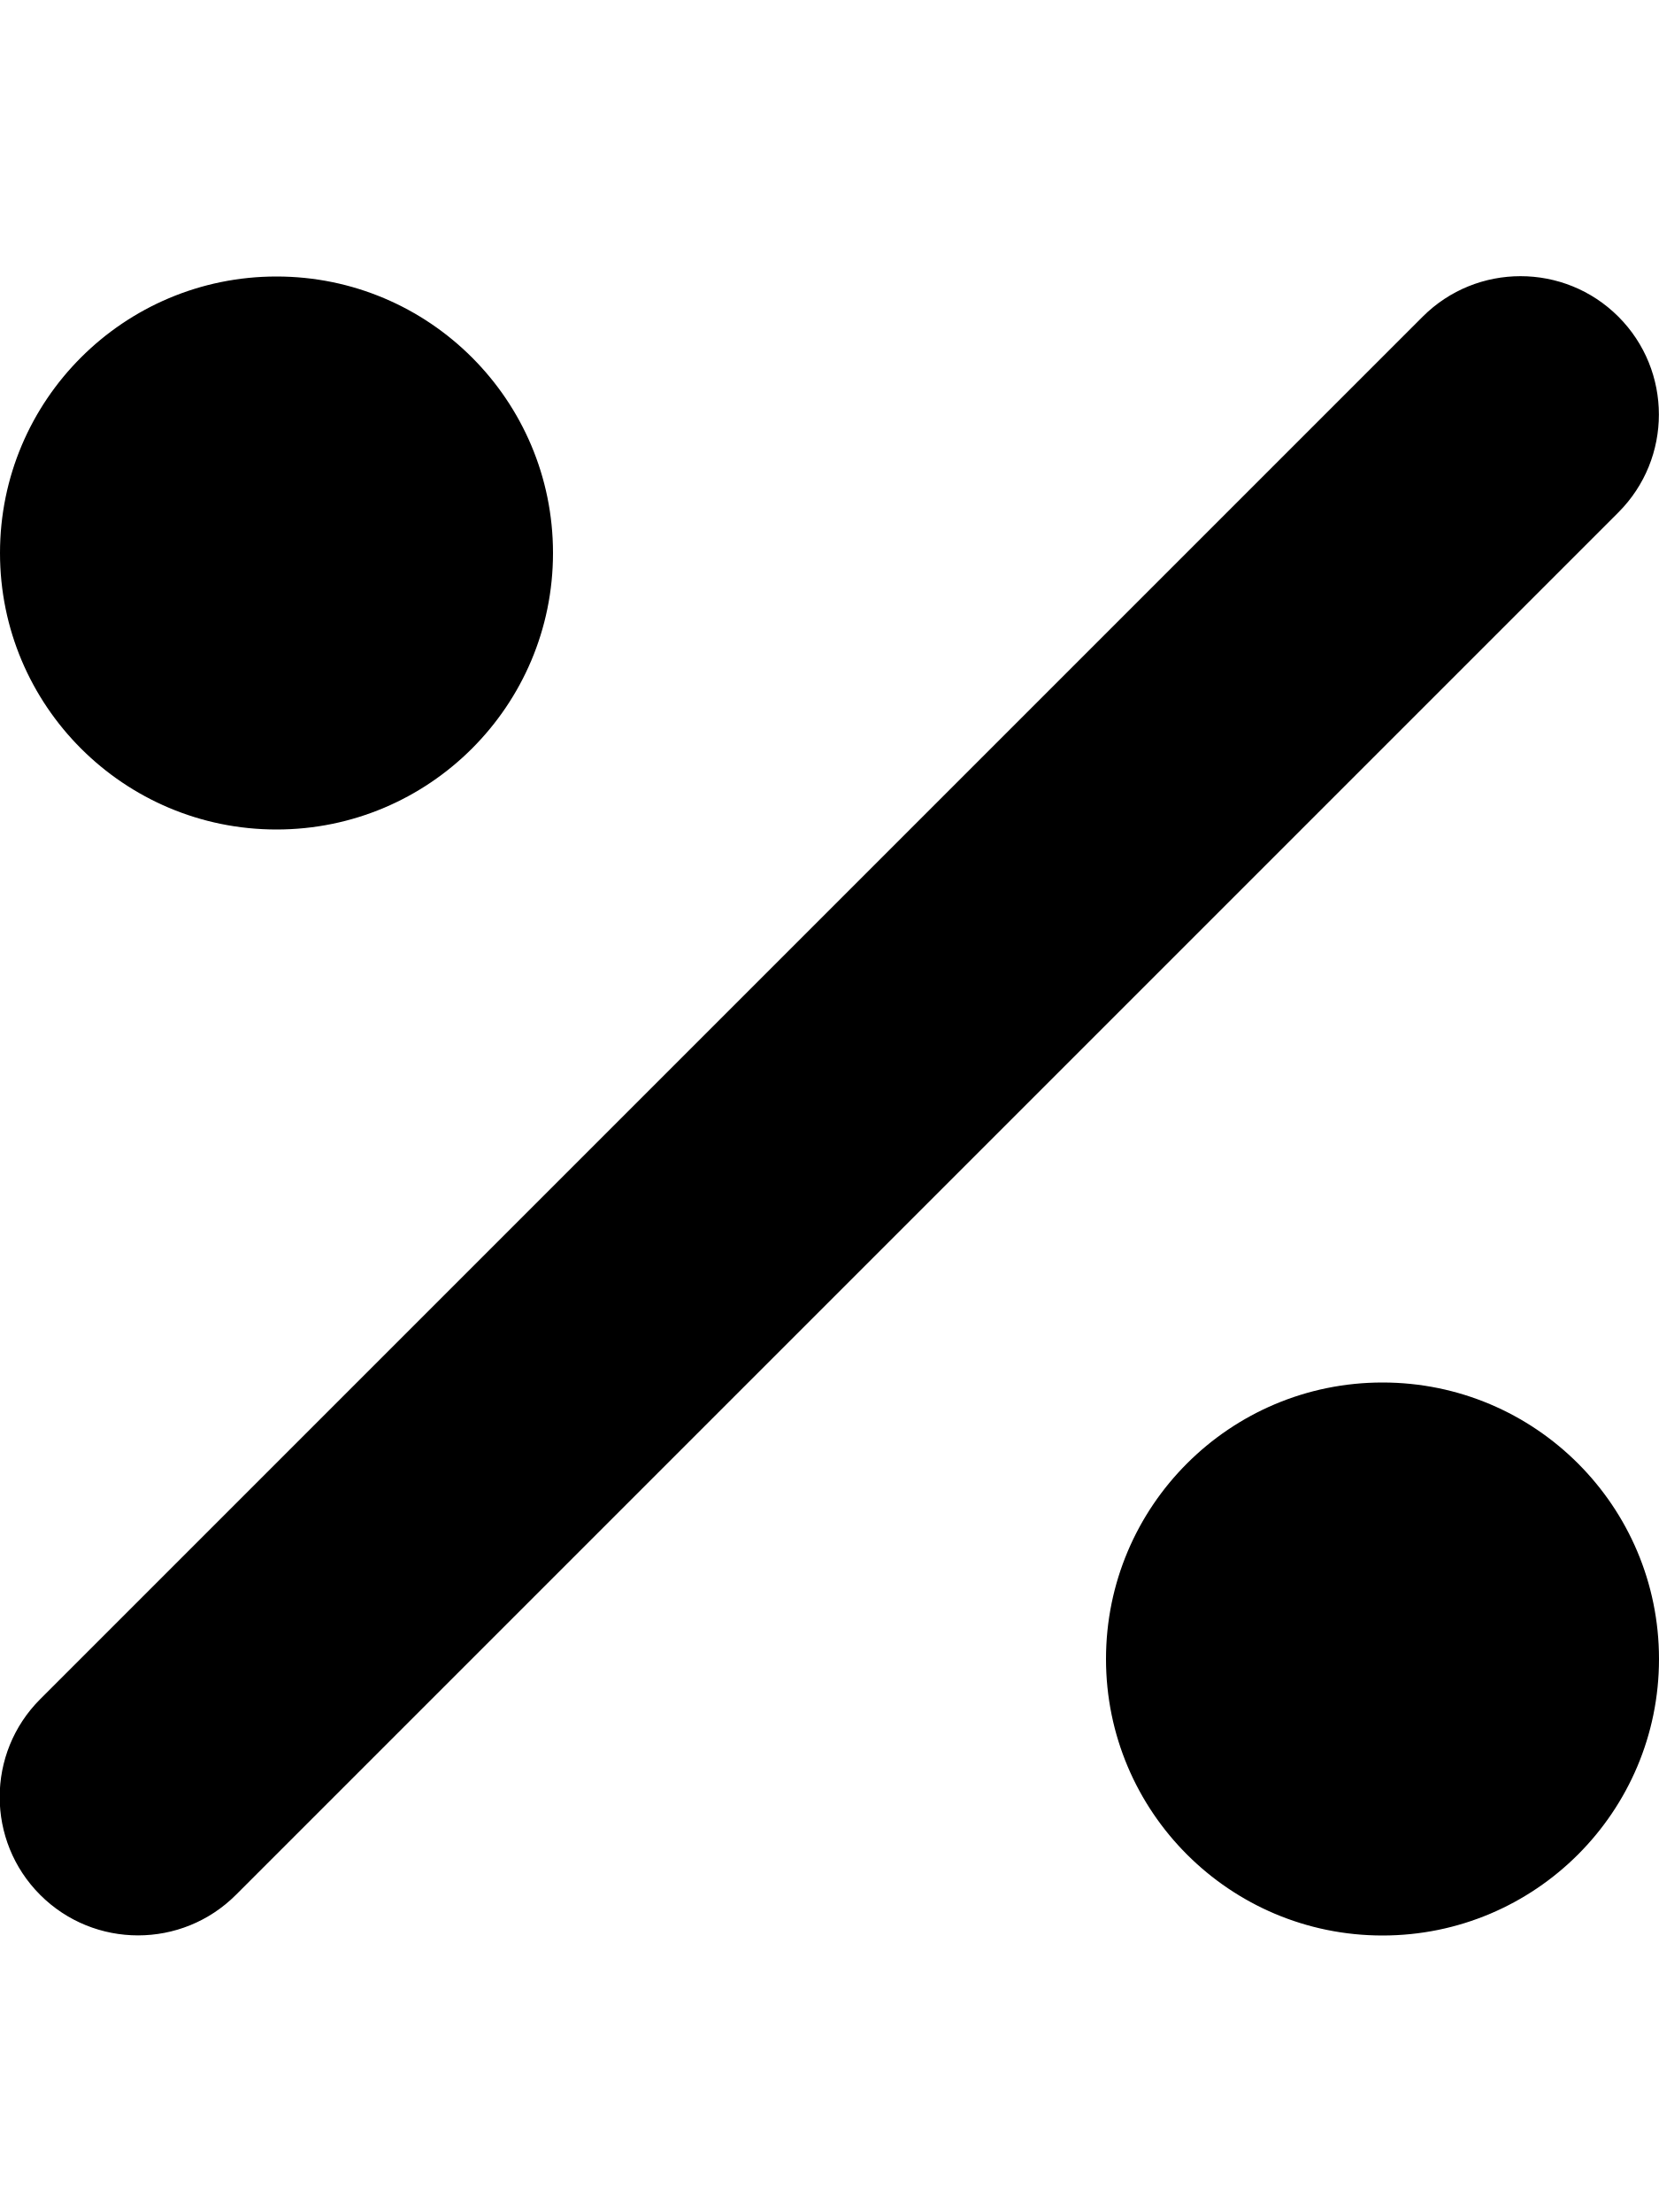
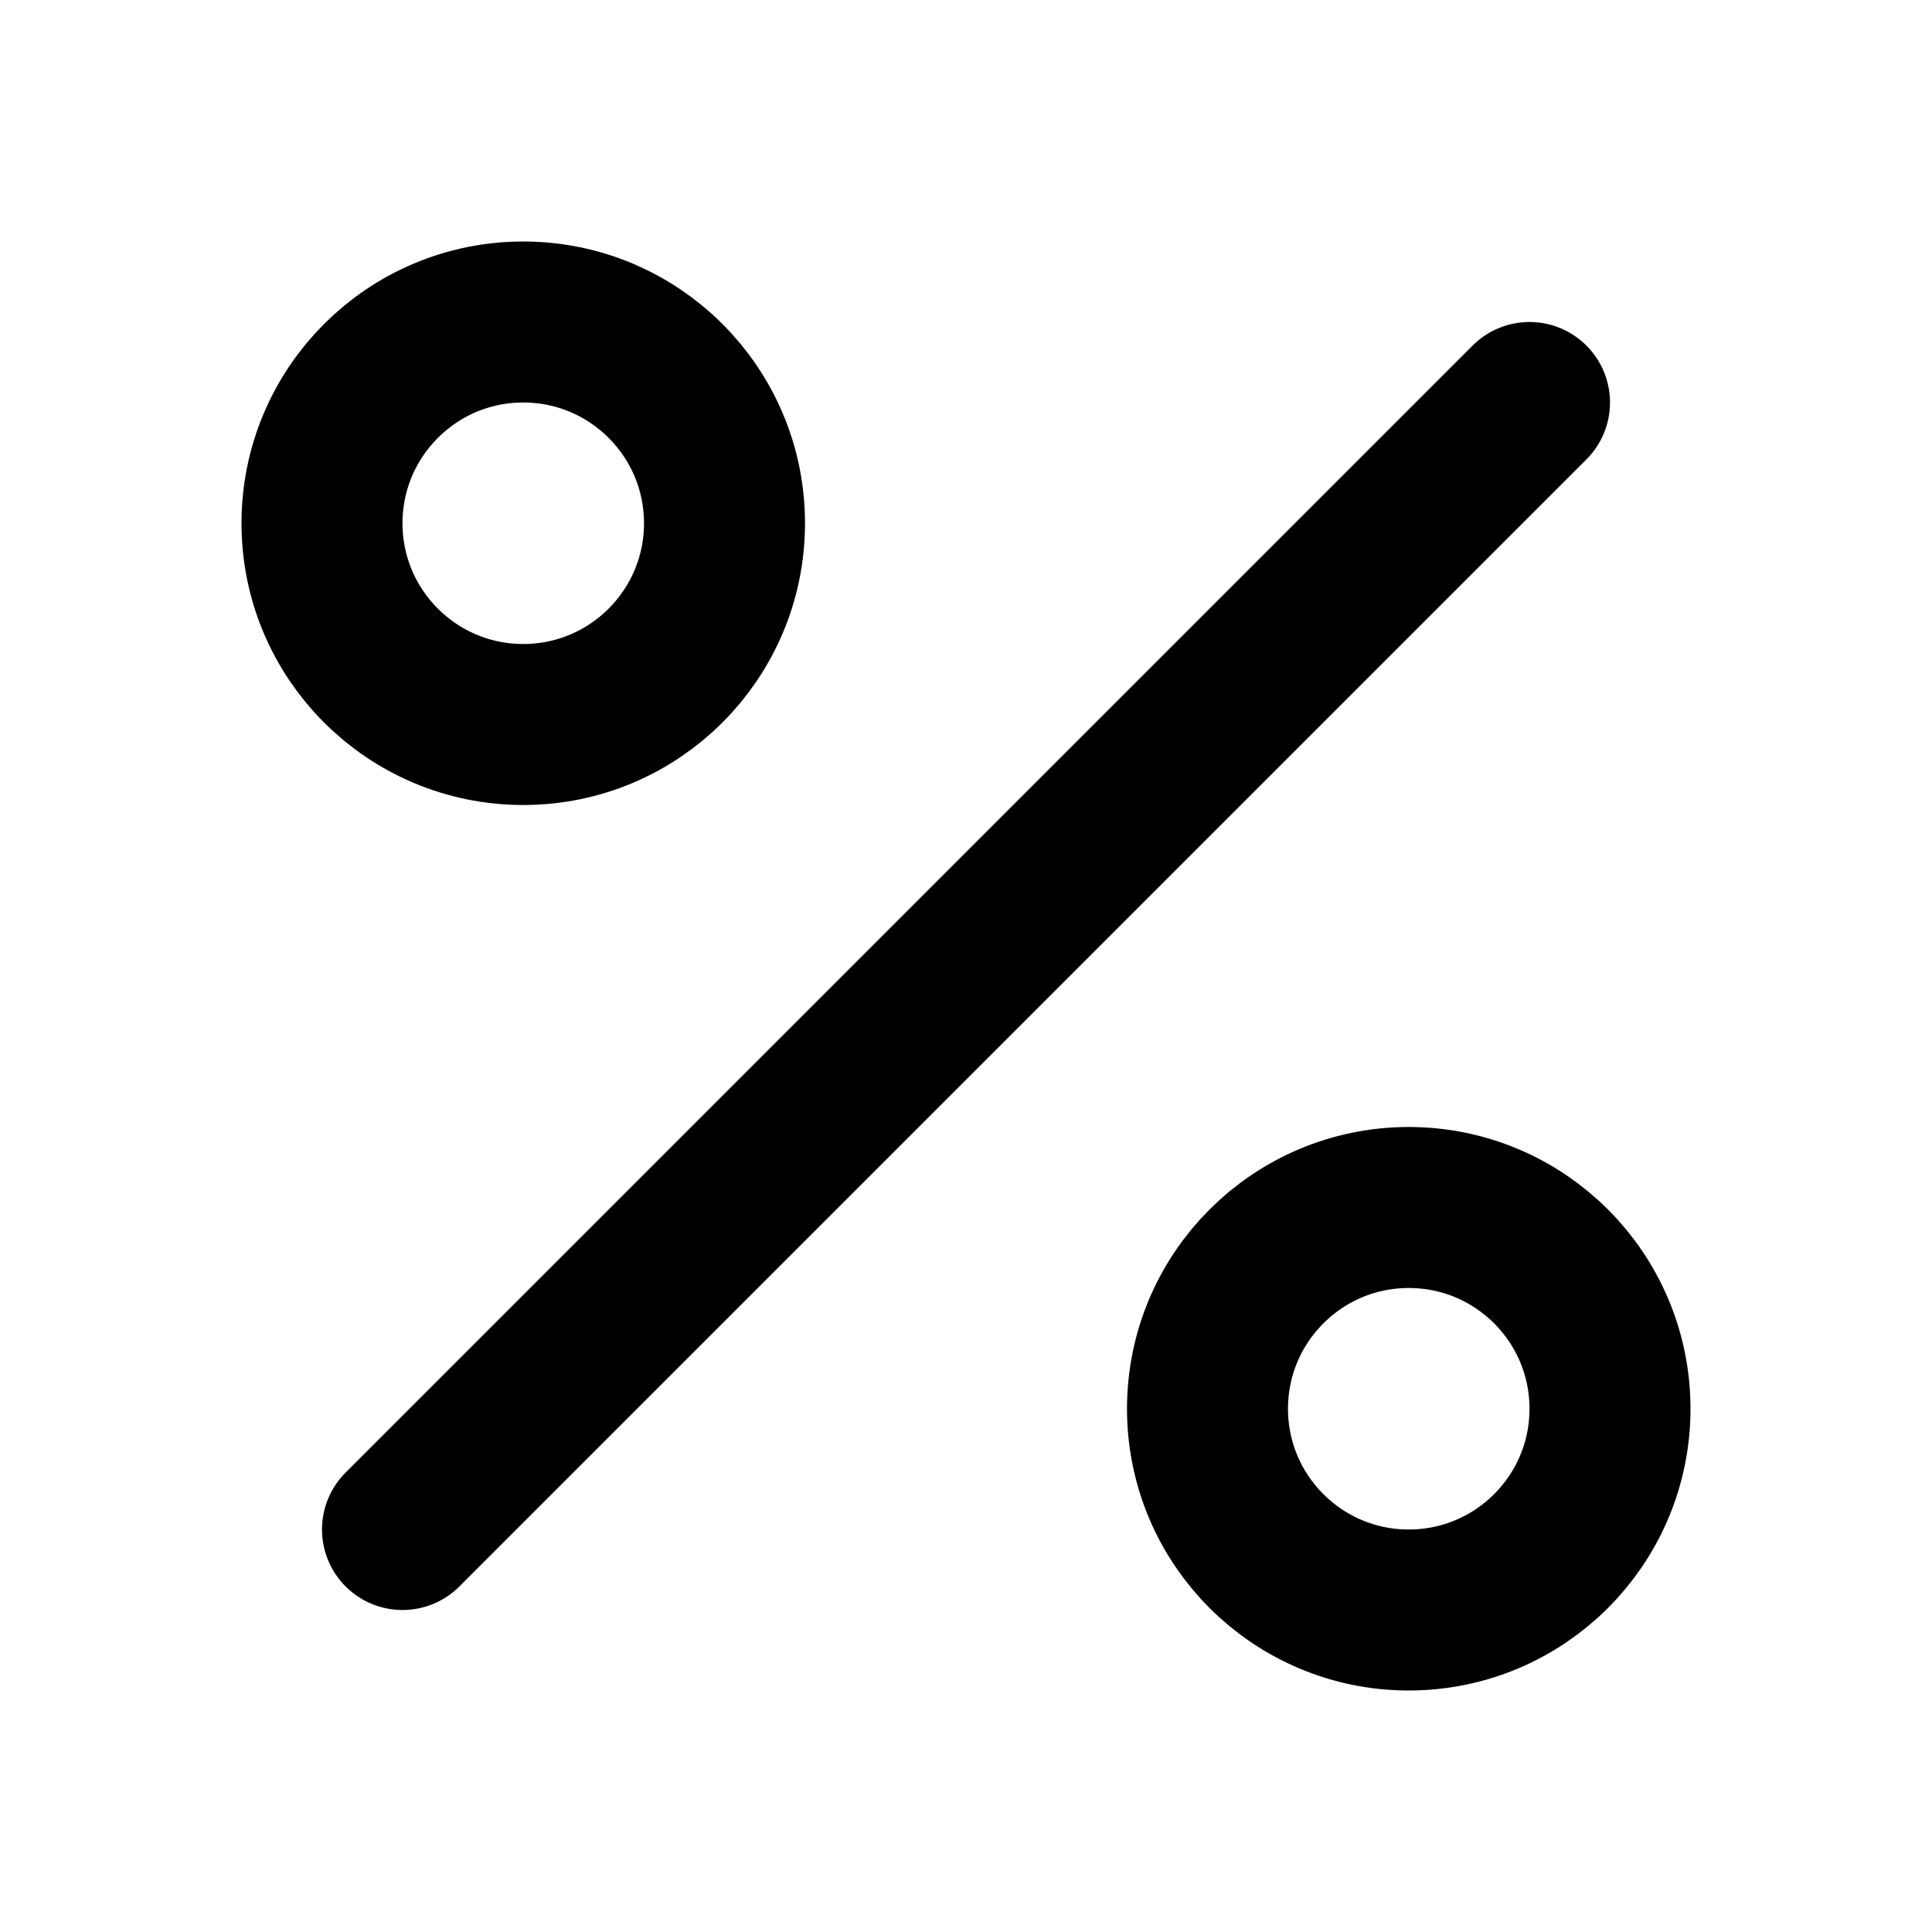
- <svg xmlns="http://www.w3.org/2000/svg" viewBox="0 0 384 512">
-   <path d="M374.6 118.6c12.5-12.5 12.5-32.8 0-45.3s-32.8-12.5-45.3 0l-320 320c-12.5 12.5-12.5 32.8 0 45.3s32.8 12.5 45.3 0l320-320zM128 128A64 64 0 1 0 0 128a64 64 0 1 0 128 0zM384 384a64 64 0 1 0 -128 0 64 64 0 1 0 128 0z" />
+ <svg xmlns="http://www.w3.org/2000/svg" width="24" height="24" viewBox="0 0 24 24" fill="none" stroke="currentColor" stroke-width="2" stroke-linecap="round" stroke-linejoin="round" class="feather feather-percent">
+   <line x1="19" y1="5" x2="5" y2="19" />
+   <circle cx="6.5" cy="6.5" r="2.5" />
+   <circle cx="17.5" cy="17.5" r="2.5" />
</svg>
